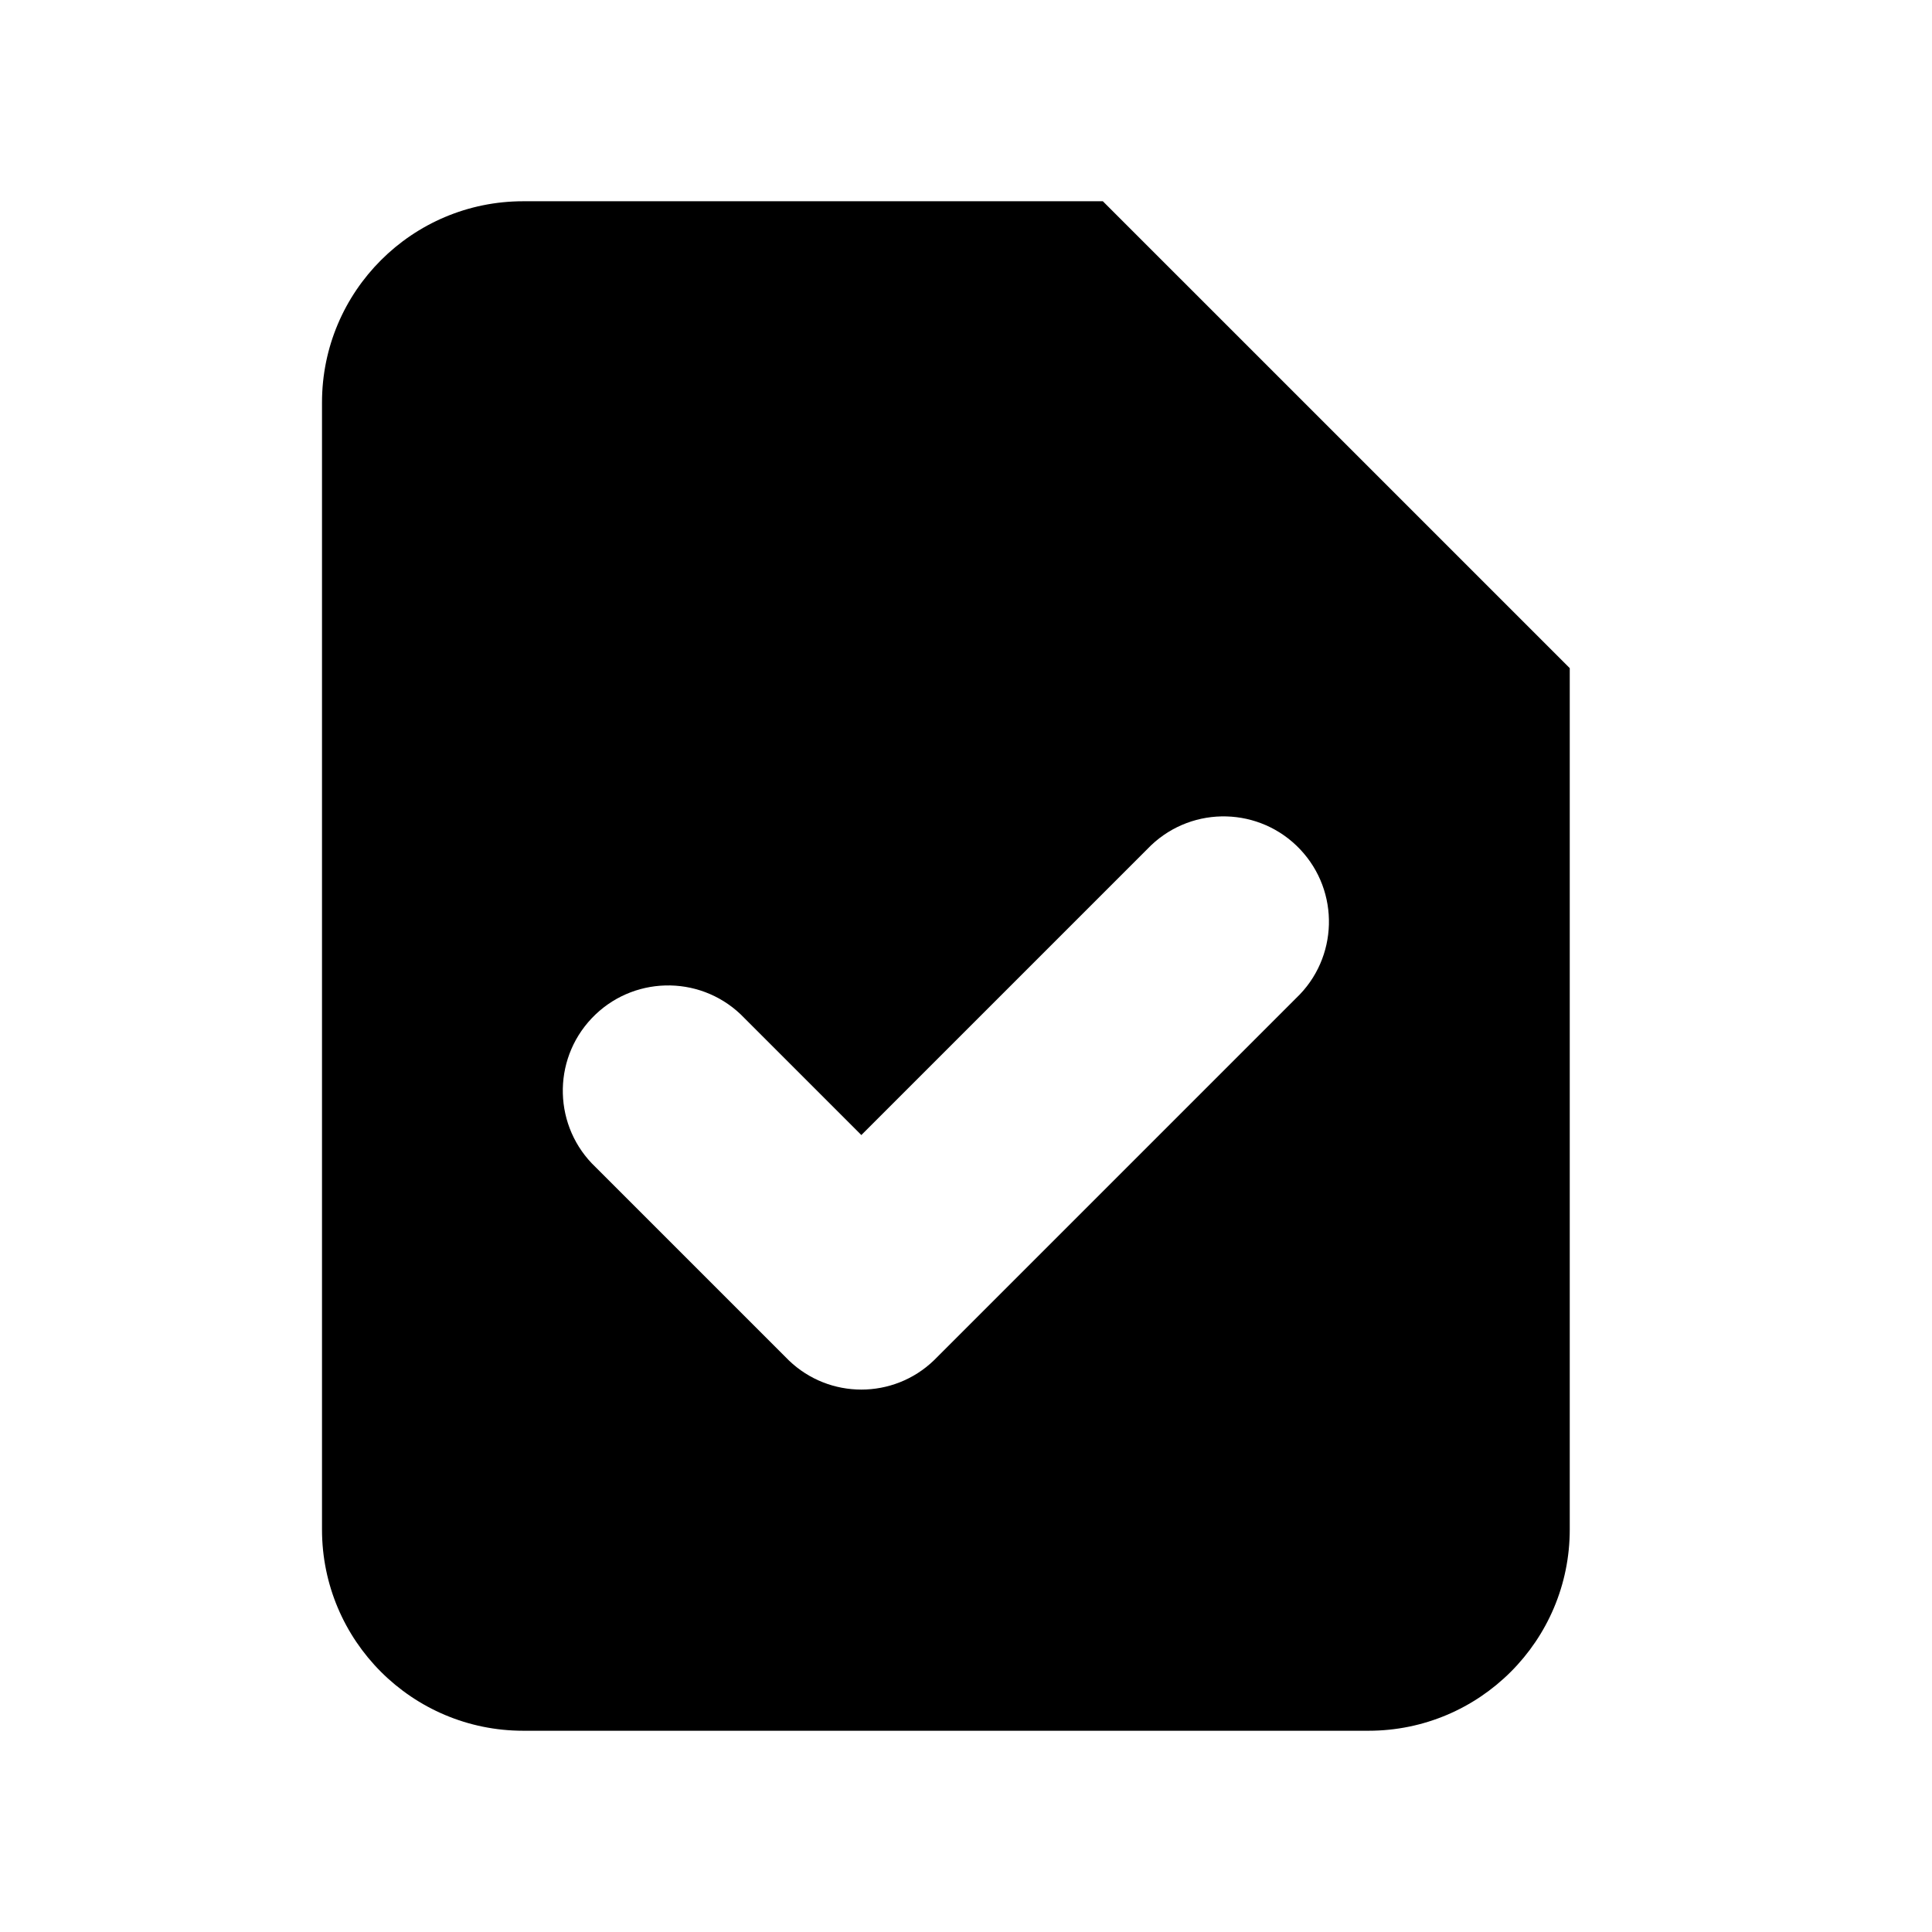
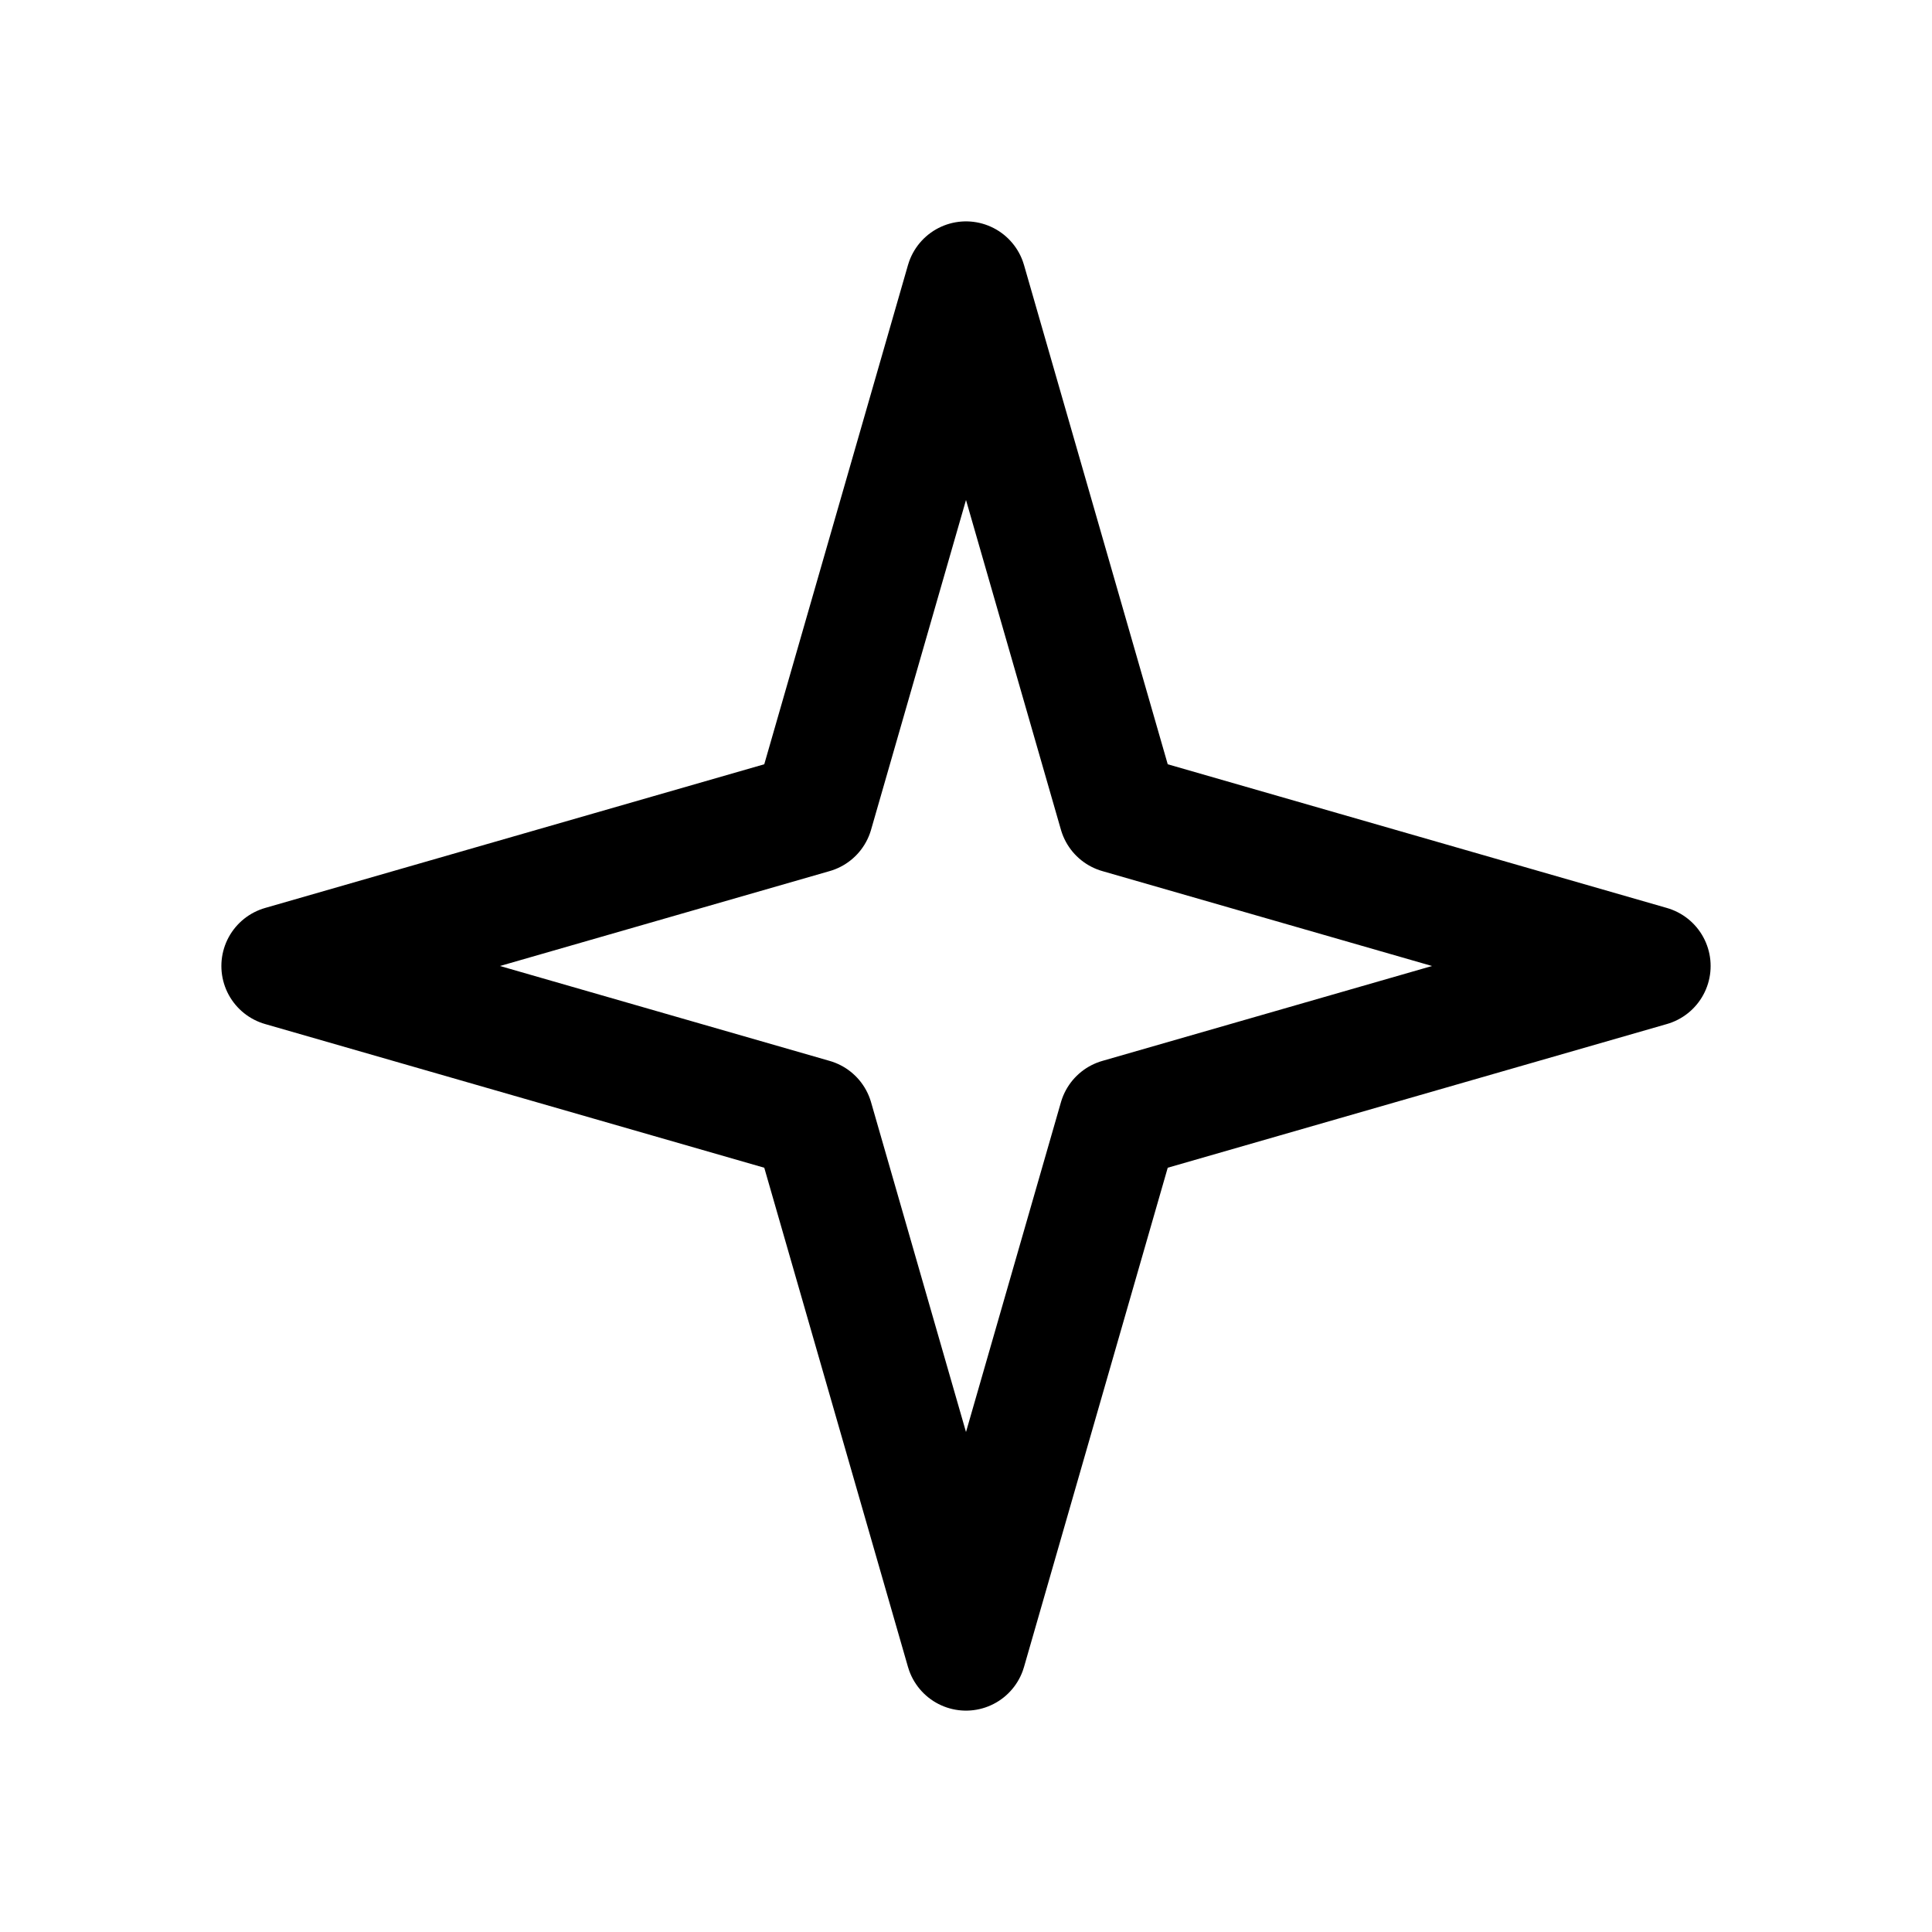
- <svg xmlns="http://www.w3.org/2000/svg" viewBox="0 0 24 24" fill="currentColor" role="img" aria-label="clean">
-   <path d="M6.5 2.5h7.2l5.8 5.8V19a2.5 2.5 0 0 1-2.5 2.5h-10.5A2.5 2.5 0 0 1 4 19V5a2.5 2.5 0 0 1 2.5-2.5zm9.6 9.9a1.3 1.3 0 0 0-1.8-1.9l-3.6 3.6-1.5-1.5a1.3 1.3 0 0 0-1.8 1.9l2.4 2.4a1.3 1.3 0 0 0 1.8 0z" fill-rule="evenodd" />
+ <svg xmlns="http://www.w3.org/2000/svg" viewBox="0 0 24 24" fill="none" stroke="currentColor" stroke-width="1.5" stroke-linecap="round" stroke-linejoin="round" role="img" aria-label="clean">
+   <path d="M12 3.5L13.9 10.1L20.5 12L13.9 13.9L12 20.5L10.1 13.9L3.5 12L10.1 10.1Z" />
</svg>
